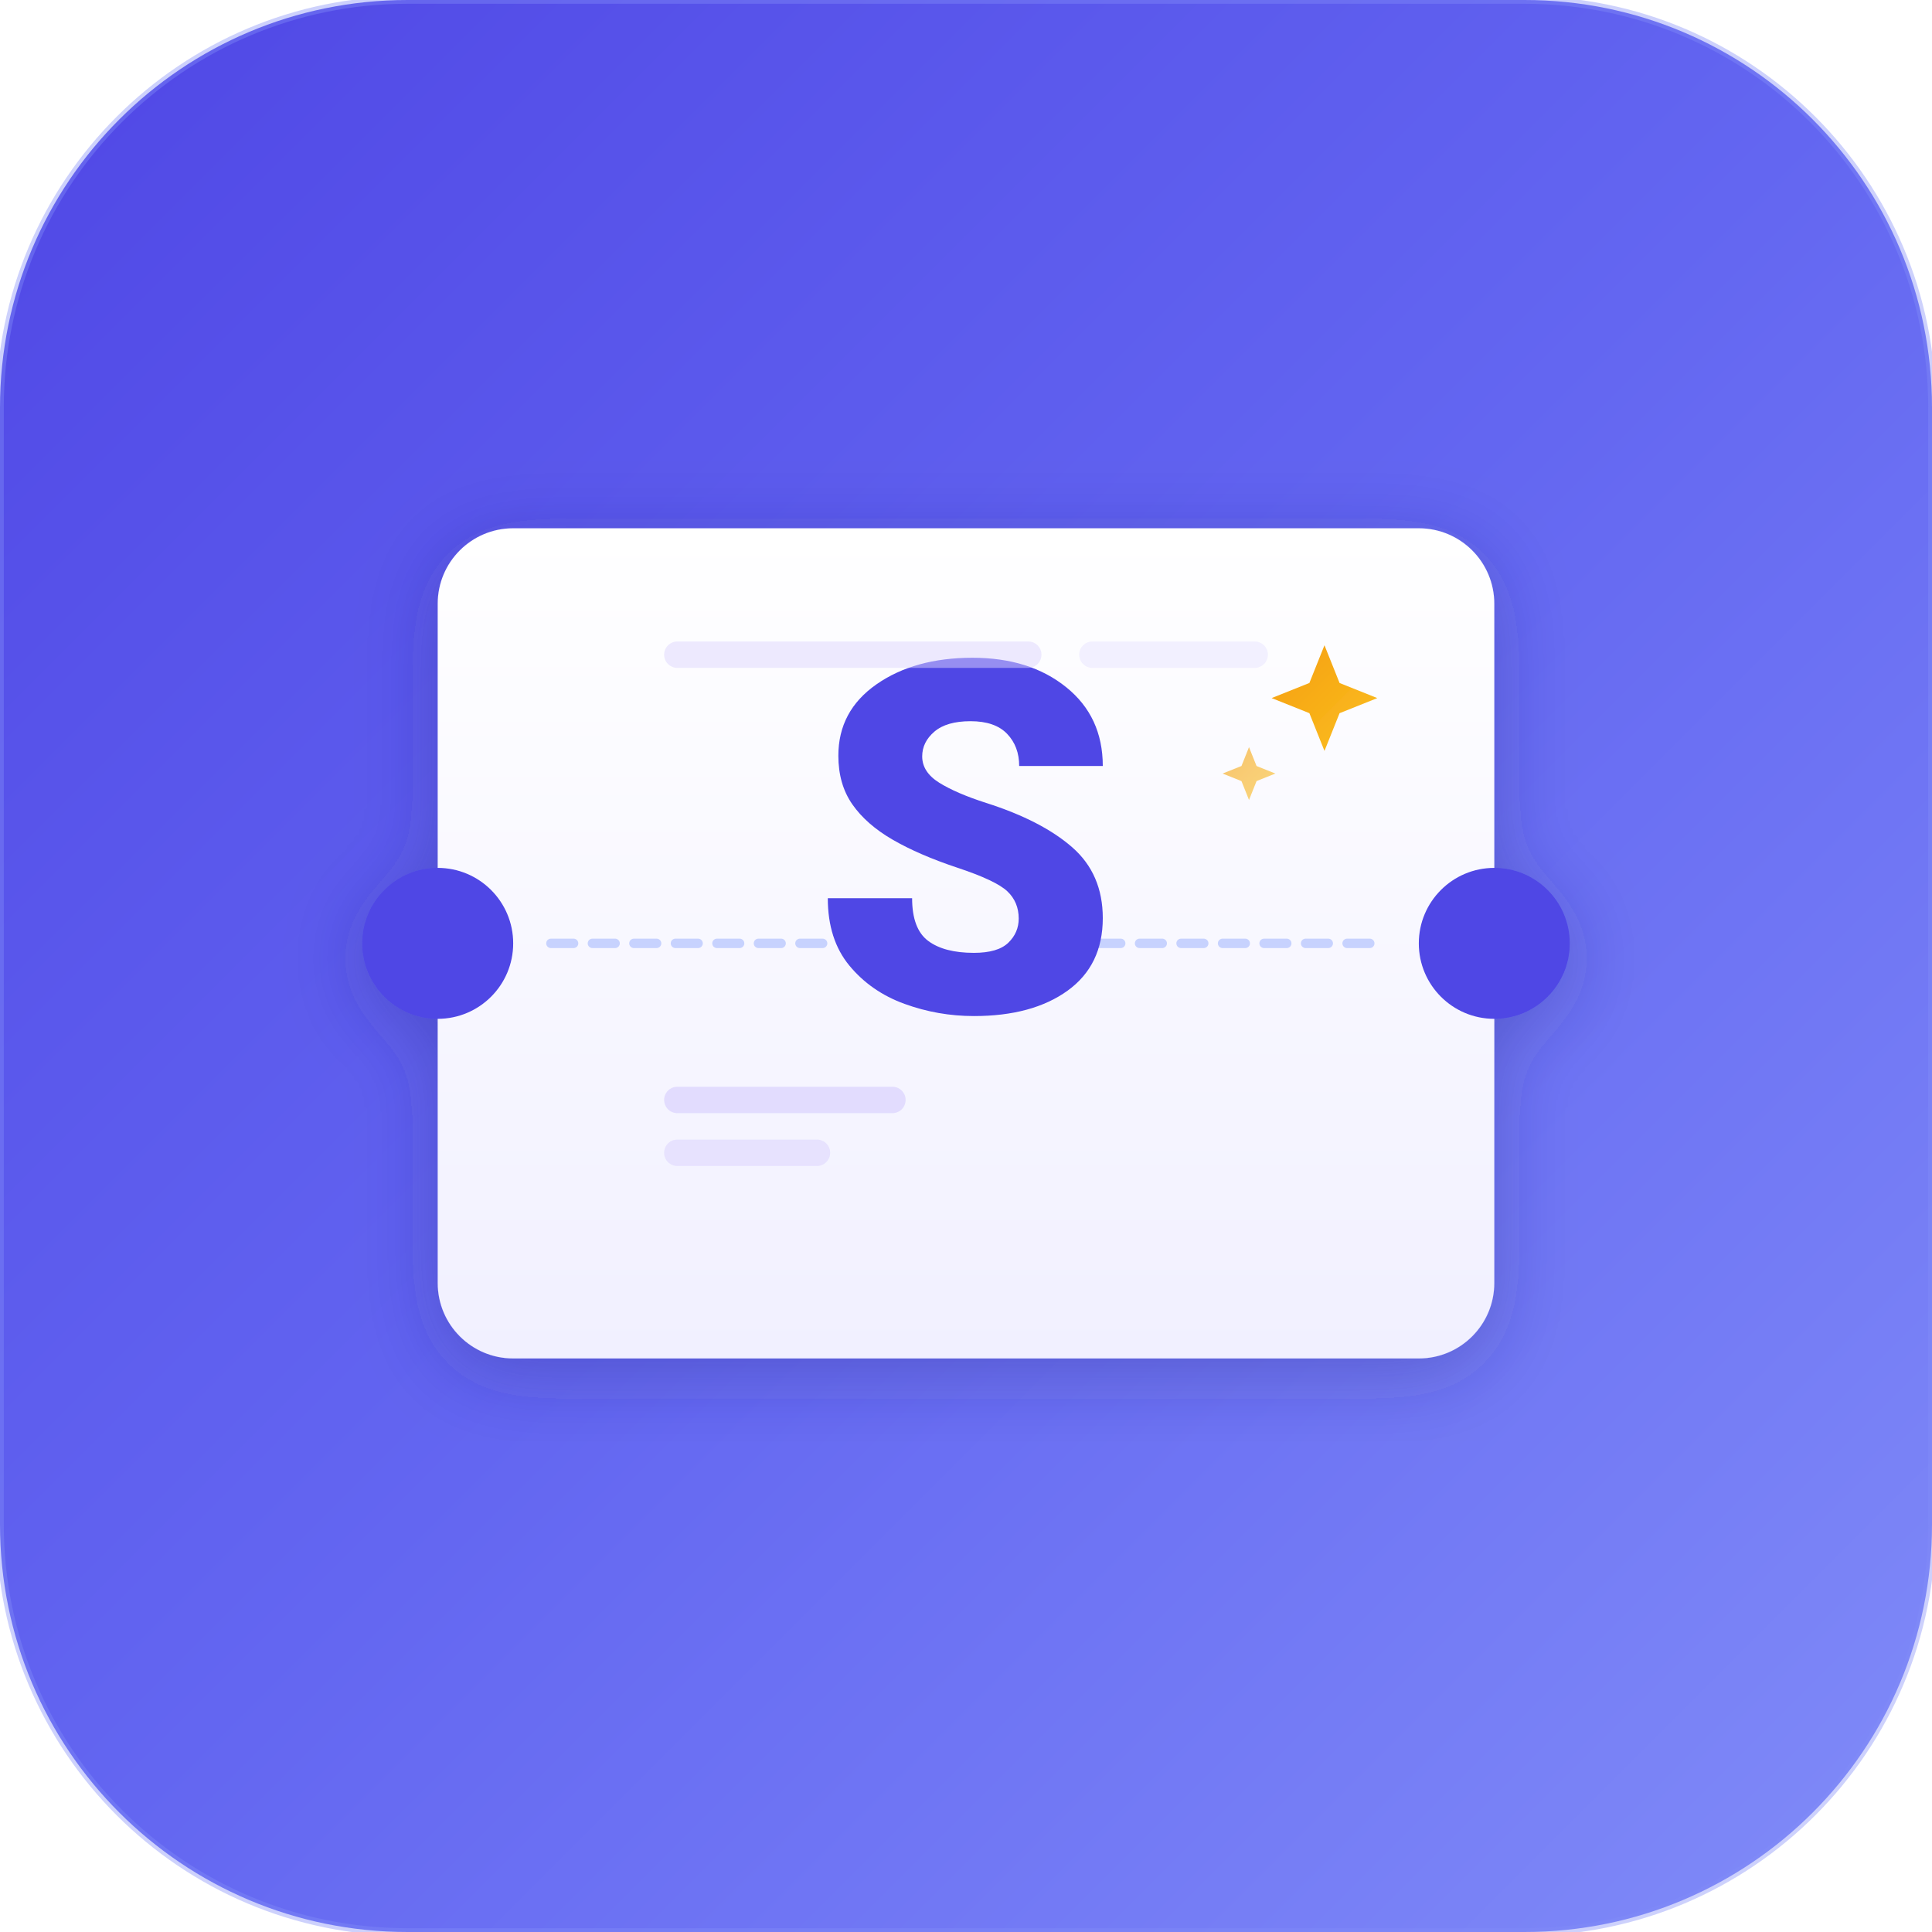
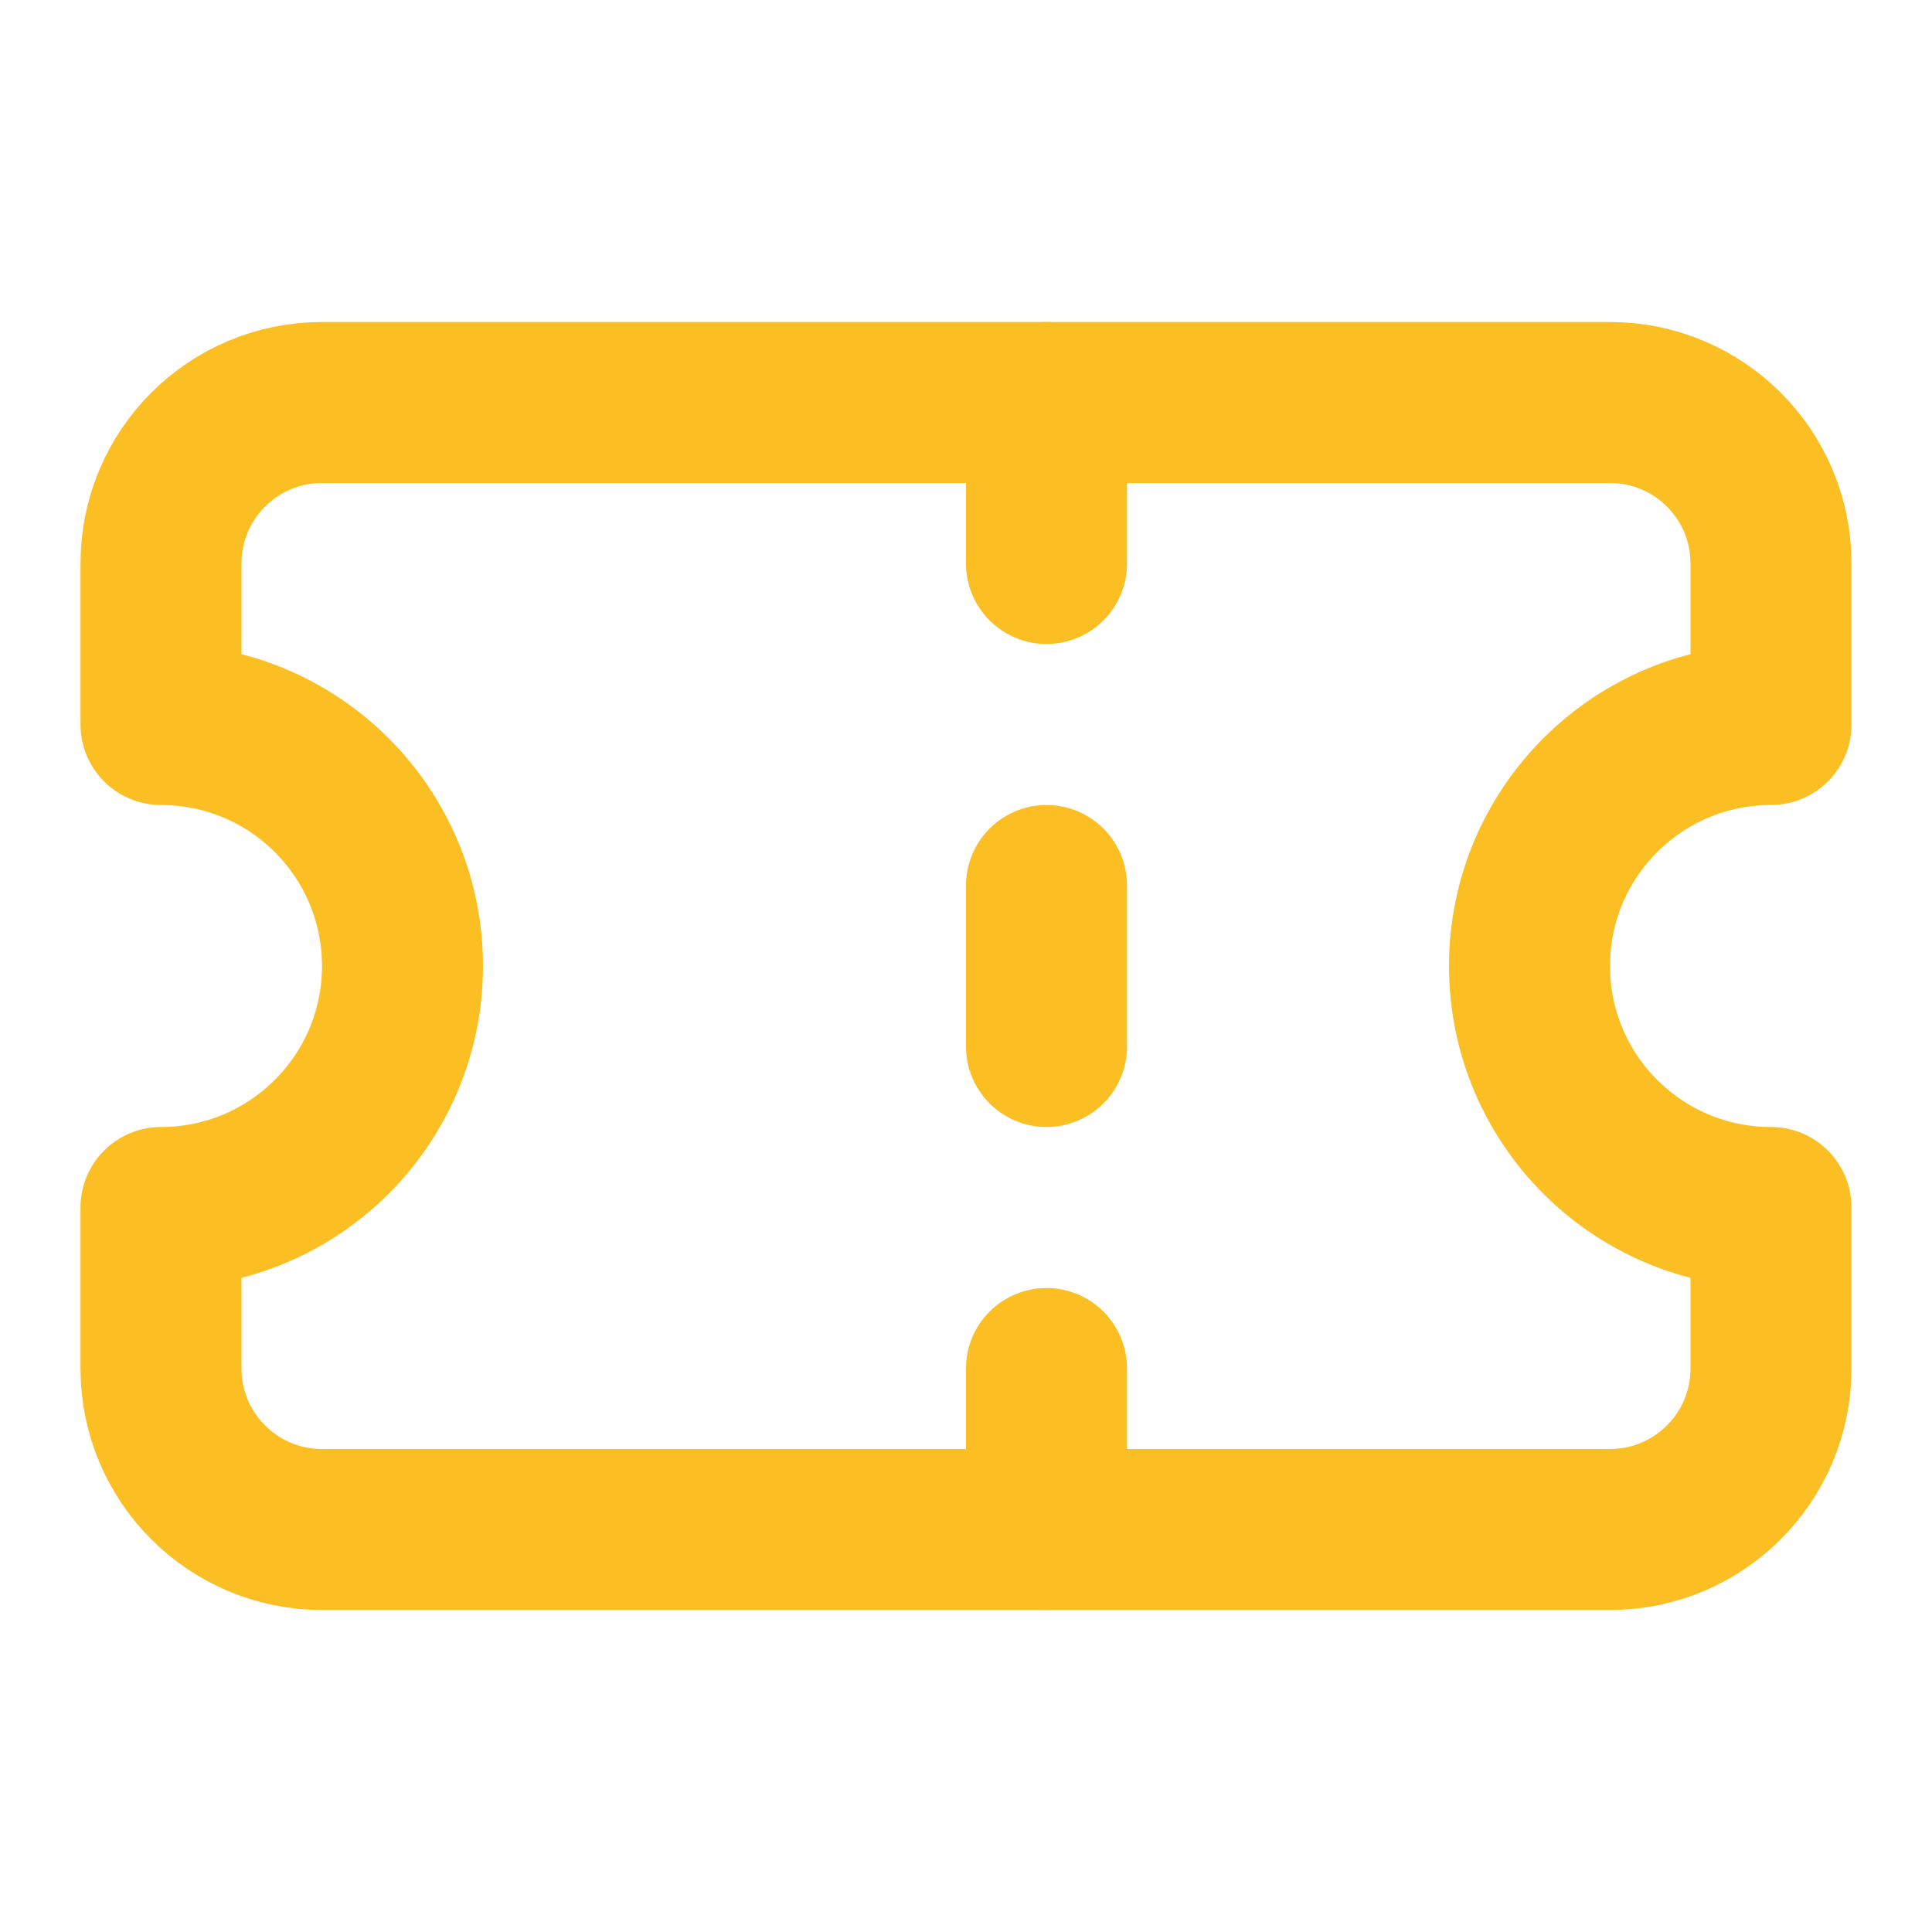
- <svg xmlns="http://www.w3.org/2000/svg" viewBox="0 0 512 512">
-   <defs>
-     <linearGradient id="bg" x1="0%" y1="0%" x2="100%" y2="100%">
-       <stop offset="0%" style="stop-color:#4f46e5" />
-       <stop offset="50%" style="stop-color:#6366f1" />
-       <stop offset="100%" style="stop-color:#818cf8" />
-     </linearGradient>
-     <linearGradient id="ticket" x1="0%" y1="0%" x2="0%" y2="100%">
-       <stop offset="0%" style="stop-color:#ffffff" />
-       <stop offset="100%" style="stop-color:#f1f0ff" />
-     </linearGradient>
-     <linearGradient id="accent" x1="0%" y1="0%" x2="100%" y2="100%">
-       <stop offset="0%" style="stop-color:#f59e0b" />
-       <stop offset="100%" style="stop-color:#fbbf24" />
-     </linearGradient>
-     <filter id="shadow">
-       <feDropShadow dx="0" dy="4" stdDeviation="10" flood-color="#312e81" flood-opacity="0.3" />
-     </filter>
-     <clipPath id="notchClip">
-       <rect width="300" height="240" rx="20" />
-       <rect x="-22" y="98" width="44" height="44" rx="22" />
-       <rect x="278" y="98" width="44" height="44" rx="22" />
-     </clipPath>
-   </defs>
-   <rect width="512" height="512" rx="108" ry="108" fill="url(#bg)" />
-   <rect width="512" height="512" rx="108" ry="108" fill="none" stroke="#818cf8" stroke-width="2" opacity="0.4" />
-   <g transform="translate(256,250)" filter="url(#shadow)">
-     <rect x="-140" y="-110" width="280" height="220" rx="20" fill="url(#ticket)" />
-     <circle cx="-140" cy="0" r="20" fill="#4f46e5" />
-     <circle cx="140" cy="0" r="20" fill="#4f46e5" />
-     <line x1="-110" y1="0" x2="-24" y2="0" stroke="#c7d2fe" stroke-width="2.5" stroke-dasharray="6,5" stroke-linecap="round" />
-     <line x1="24" y1="0" x2="110" y2="0" stroke="#c7d2fe" stroke-width="2.5" stroke-dasharray="6,5" stroke-linecap="round" />
-     <text x="0" y="18" text-anchor="middle" font-family="'Segoe UI',Roboto,Arial,sans-serif" font-weight="800" font-size="130" fill="#4f46e5" letter-spacing="-4">S</text>
-     <rect x="-80" y="38" width="64" height="7" rx="3.5" fill="#ddd6fe" opacity="0.8" />
-     <rect x="-80" y="52" width="44" height="7" rx="3.5" fill="#ddd6fe" opacity="0.6" />
-     <rect x="-80" y="-80" width="100" height="7" rx="3.5" fill="#ddd6fe" opacity="0.5" />
-     <rect x="30" y="-80" width="50" height="7" rx="3.5" fill="#ddd6fe" opacity="0.35" />
-     <g transform="translate(95,-65)">
-       <path d="M0,-14 L4,-4 14,0 4,4 0,14 -4,4 -14,0 -4,-4Z" fill="url(#accent)" />
-     </g>
-     <g transform="translate(75,-45) scale(0.5)">
-       <path d="M0,-14 L4,-4 14,0 4,4 0,14 -4,4 -14,0 -4,-4Z" fill="url(#accent)" opacity="0.6" />
-     </g>
-   </g>
+ <svg xmlns="http://www.w3.org/2000/svg" viewBox="0 0 24 24" fill="none" stroke="#FBBF24" stroke-width="2" stroke-linecap="round" stroke-linejoin="round">
+   <path d="M2 9a3 3 0 0 1 0 6v2a2 2 0 0 0 2 2h16a2 2 0 0 0 2-2v-2a3 3 0 0 1 0-6V7a2 2 0 0 0-2-2H4a2 2 0 0 0-2 2Z" />
+   <path d="M13 5v2" />
+   <path d="M13 17v2" />
+   <path d="M13 11v2" />
</svg>
